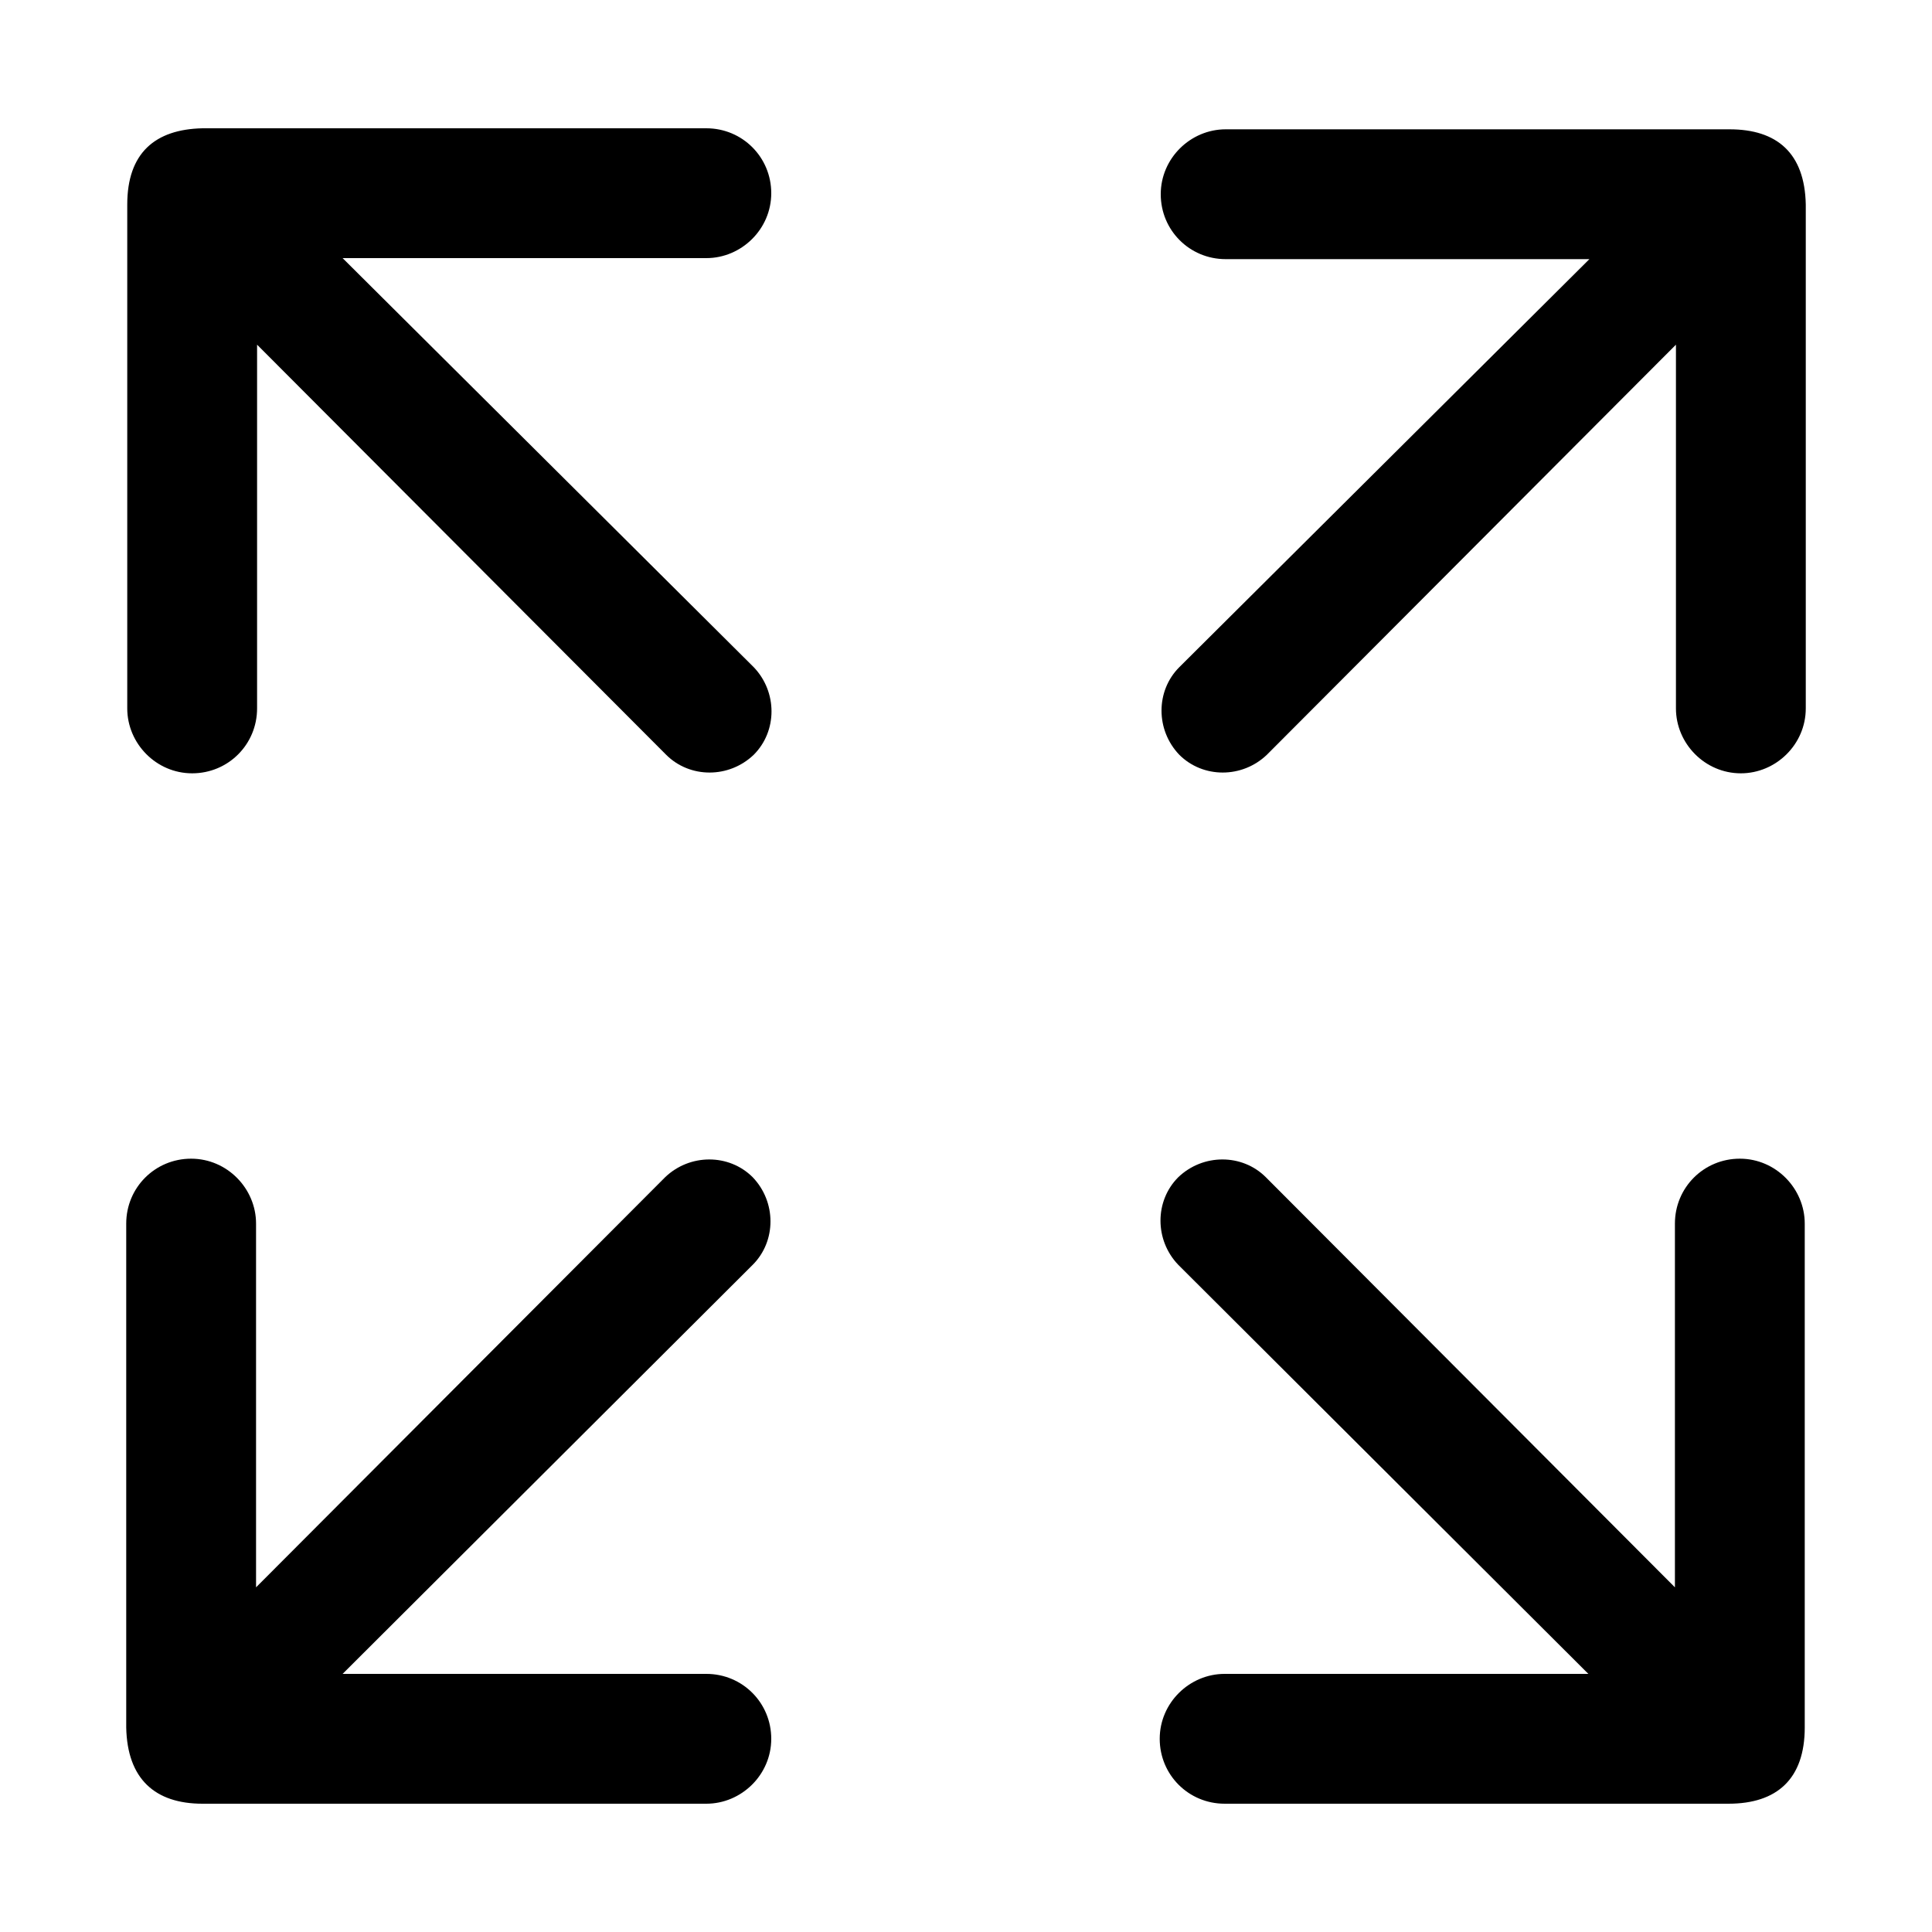
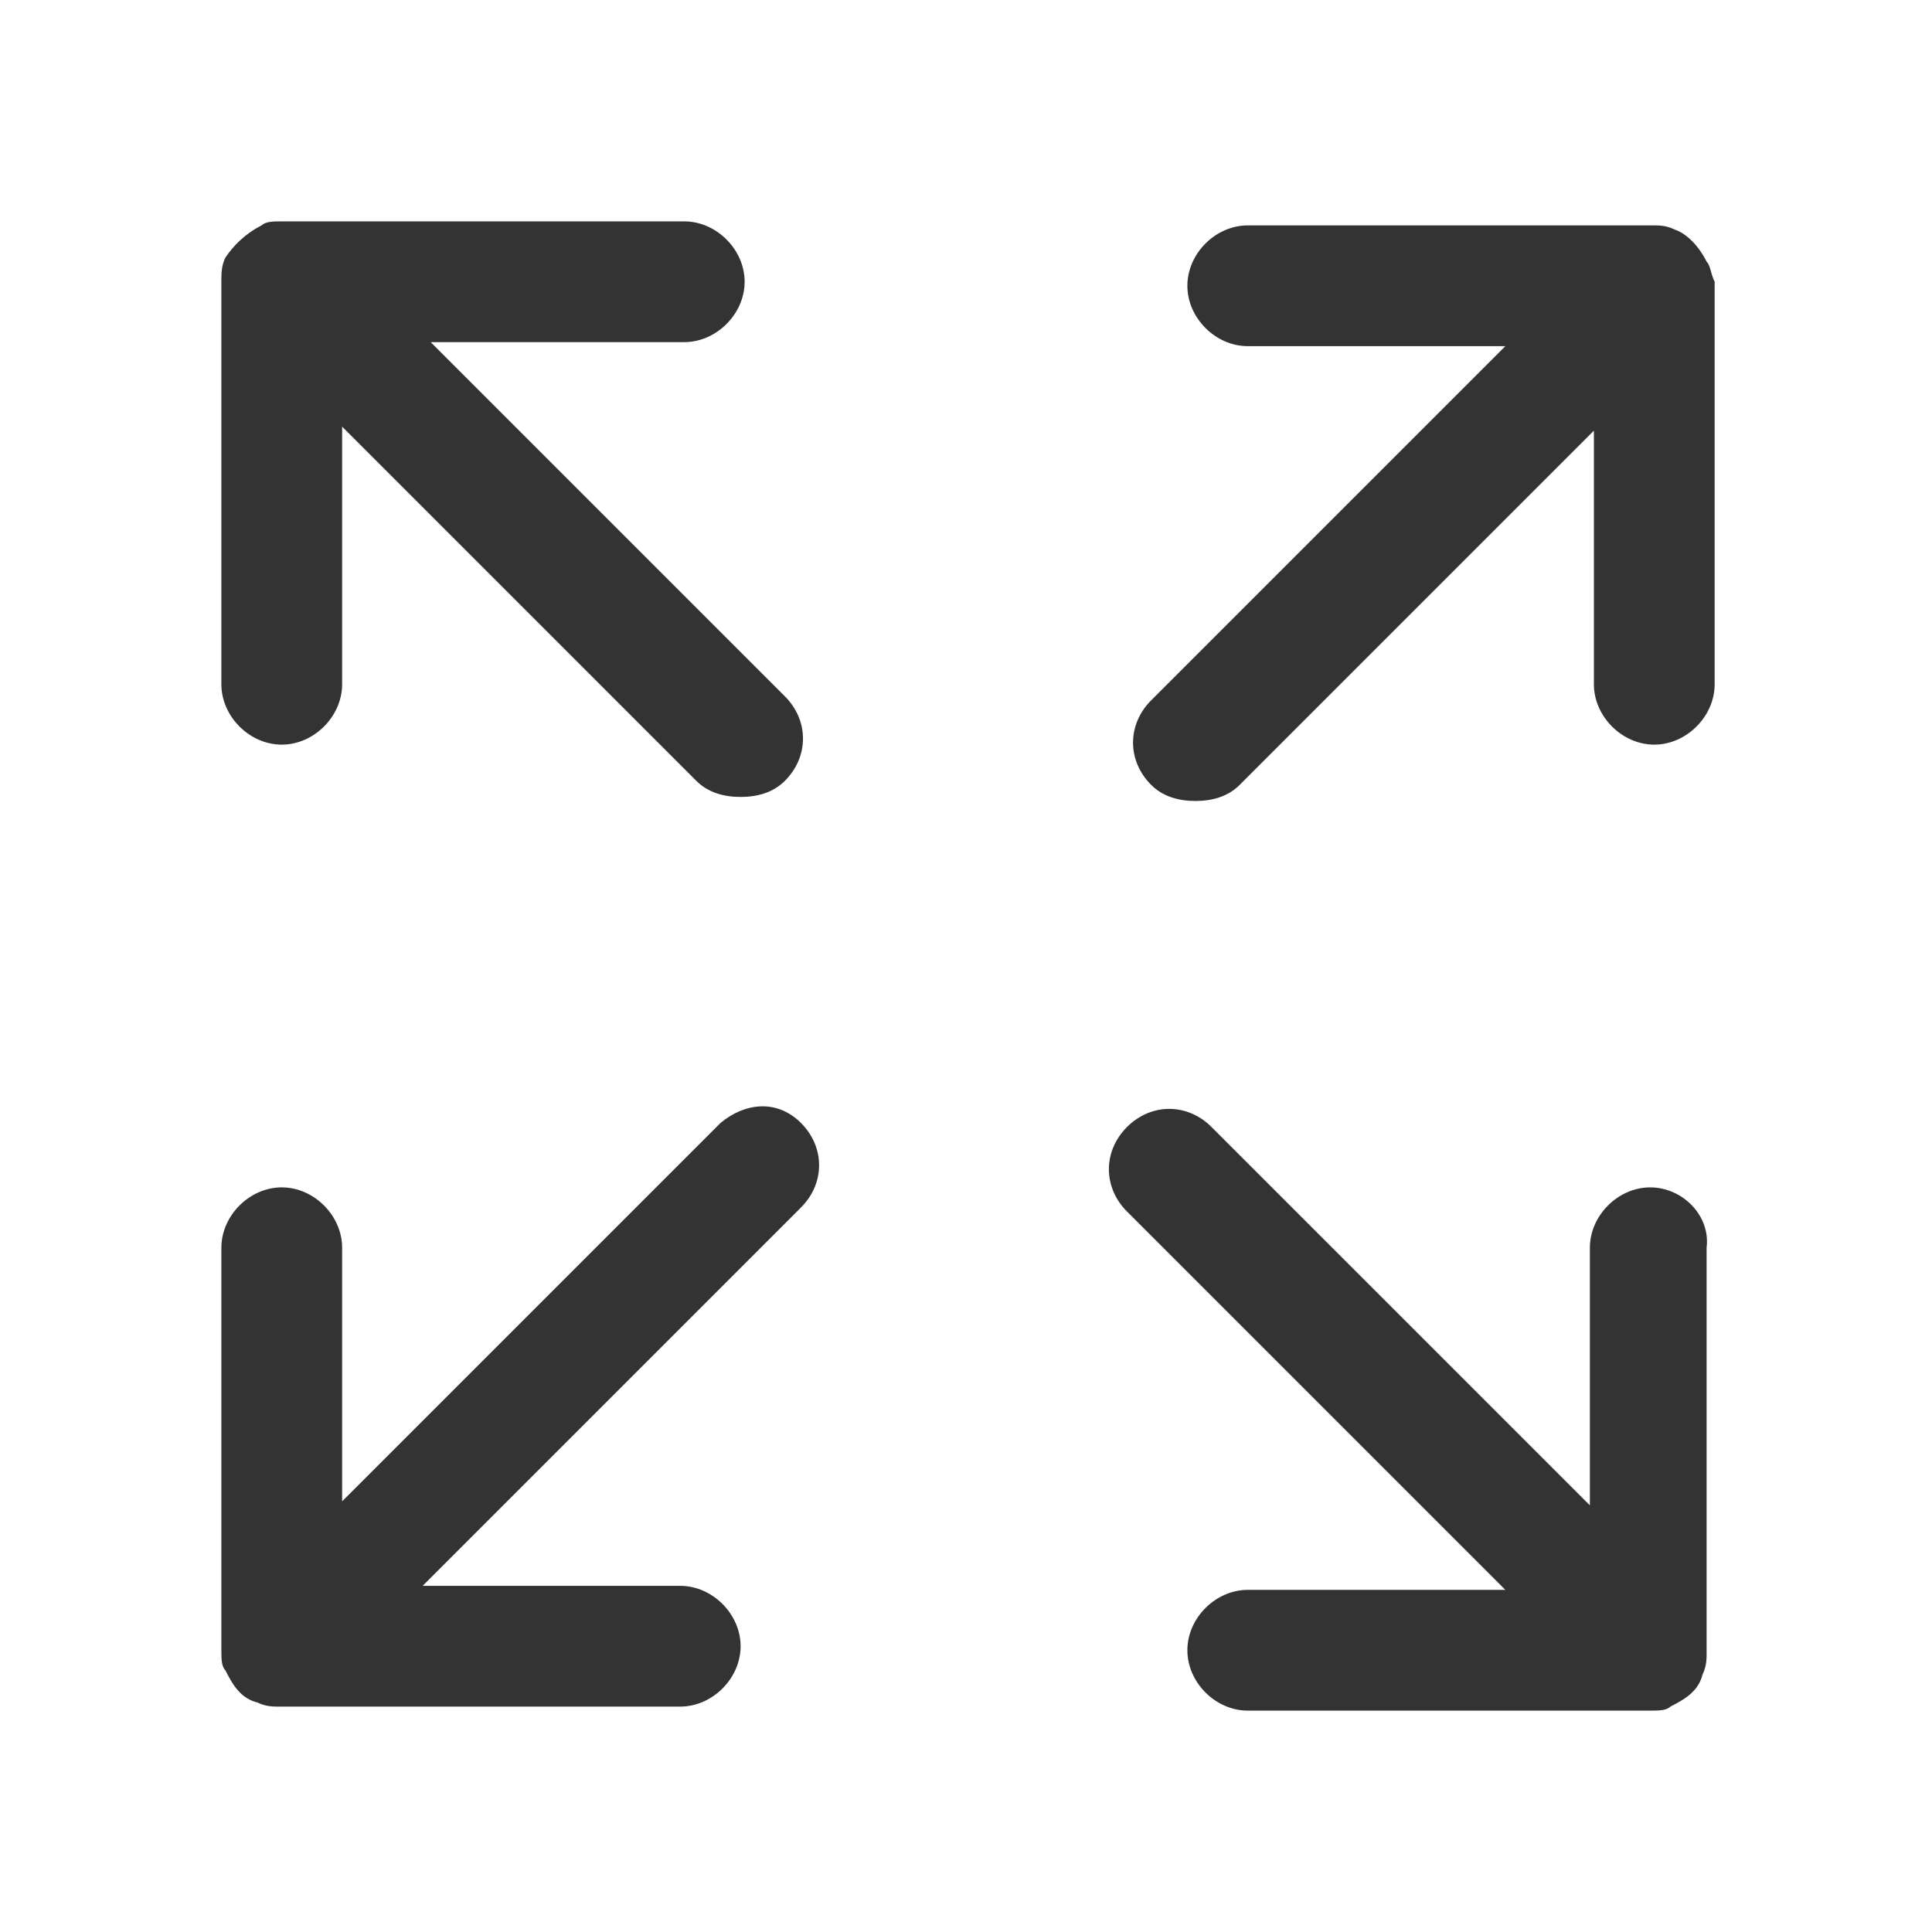
- <svg xmlns="http://www.w3.org/2000/svg" t="1628162431490" class="icon" viewBox="0 0 1024 1024" version="1.1" p-id="1260" width="128" height="128">
-   <path d="M67.447 108.407V375.467c0 18.569 15.292 34.406 34.406 34.406s34.406-15.292 34.406-34.406V182.682L353.075 400.043c12.561 12.561 33.314 12.561 46.421 0 12.561-12.561 12.561-33.314 0-46.421L181.589 136.806h192.785c18.569 0 34.406-15.292 34.406-34.406s-15.292-34.406-34.406-34.406H107.315c-25.122 0.546-39.868 13.107-39.868 40.414z m849.237-39.868H649.626c-18.569 0-34.406 15.292-34.406 34.406s15.292 34.406 34.406 34.406H842.411L625.05 353.621c-12.561 12.561-12.561 33.314 0 46.421 12.561 12.561 33.314 12.561 46.421 0l216.815-217.361V375.467c0 18.569 15.292 34.406 34.406 34.406 18.569 0 34.406-15.292 34.406-34.406V108.407c-0.546-27.307-15.292-39.868-40.414-39.868z m-809.37 887.467h267.059c18.569 0 34.406-15.292 34.406-34.406s-15.292-34.406-34.406-34.406H181.589L398.95 670.379c12.561-12.561 12.561-33.314 0-46.421-12.561-12.561-33.314-12.561-46.421 0L135.714 841.318V648.533c0-18.569-15.292-34.406-34.406-34.406S66.901 629.419 66.901 648.533v267.059c0.546 27.307 15.292 40.414 40.414 40.414z m849.237-40.414V648.533c0-18.569-15.292-34.406-34.406-34.406S887.74 629.419 887.74 648.533v192.785L670.925 623.957c-12.561-12.561-33.314-12.561-46.421 0-12.561 12.561-12.561 33.314 0 46.421l217.361 216.815H649.079c-18.569 0-34.406 15.292-34.406 34.406s15.292 34.406 34.406 34.406H916.139c25.668 0 40.414-13.107 40.414-40.414z" p-id="1261" />
+ <svg xmlns="http://www.w3.org/2000/svg" class="icon" width="128" height="128" viewBox="0 0 1024 1024" version="1.1">
+   <path fill="#333333" d="M149.333 394.667c17.067 0 32-14.933 32-32v-136.533l187.733 187.733c6.4 6.4 14.933 8.533 23.467 8.533s17.067-2.133 23.467-8.533c12.8-12.8 12.8-32 0-44.8l-187.733-187.733H362.667c17.067 0 32-14.933 32-32s-14.933-32-32-32H149.333c-4.267 0-8.533 0-10.667 2.133-8.533 4.267-14.933 10.667-19.2 17.067-2.133 4.267-2.133 8.533-2.133 12.8v213.333c0 17.067 14.933 32 32 32zM874.667 629.333c-17.067 0-32 14.933-32 32v136.533L642.133 597.333c-12.8-12.8-32-12.8-44.8 0s-12.8 32 0 44.8l200.533 200.533H661.333c-17.067 0-32 14.933-32 32s14.933 32 32 32h213.333c4.267 0 8.533 0 10.667-2.133 8.533-4.267 14.933-8.533 17.067-17.067 2.133-4.267 2.133-8.533 2.133-10.667V661.333c2.133-17.067-12.8-32-29.867-32zM381.867 595.2l-200.533 200.533V661.333c0-17.067-14.933-32-32-32s-32 14.933-32 32v213.333c0 4.267 0 8.533 2.133 10.667 4.267 8.533 8.533 14.933 17.067 17.067 4.267 2.133 8.533 2.133 10.667 2.133h213.333c17.067 0 32-14.933 32-32s-14.933-32-32-32h-136.533l200.533-200.533c12.8-12.8 12.8-32 0-44.8s-29.867-10.667-42.667 0zM904.533 138.667c0-2.133 0-2.133 0 0-4.267-8.533-10.667-14.933-17.067-17.067-4.267-2.133-8.533-2.133-10.667-2.133H661.333c-17.067 0-32 14.933-32 32s14.933 32 32 32h136.533l-187.733 187.733c-12.8 12.8-12.8 32 0 44.8 6.4 6.4 14.933 8.533 23.467 8.533s17.067-2.133 23.467-8.533l187.733-187.733V362.667c0 17.067 14.933 32 32 32s32-14.933 32-32V149.333c-2.133-4.267-2.133-8.533-4.267-10.667z" />
</svg>
